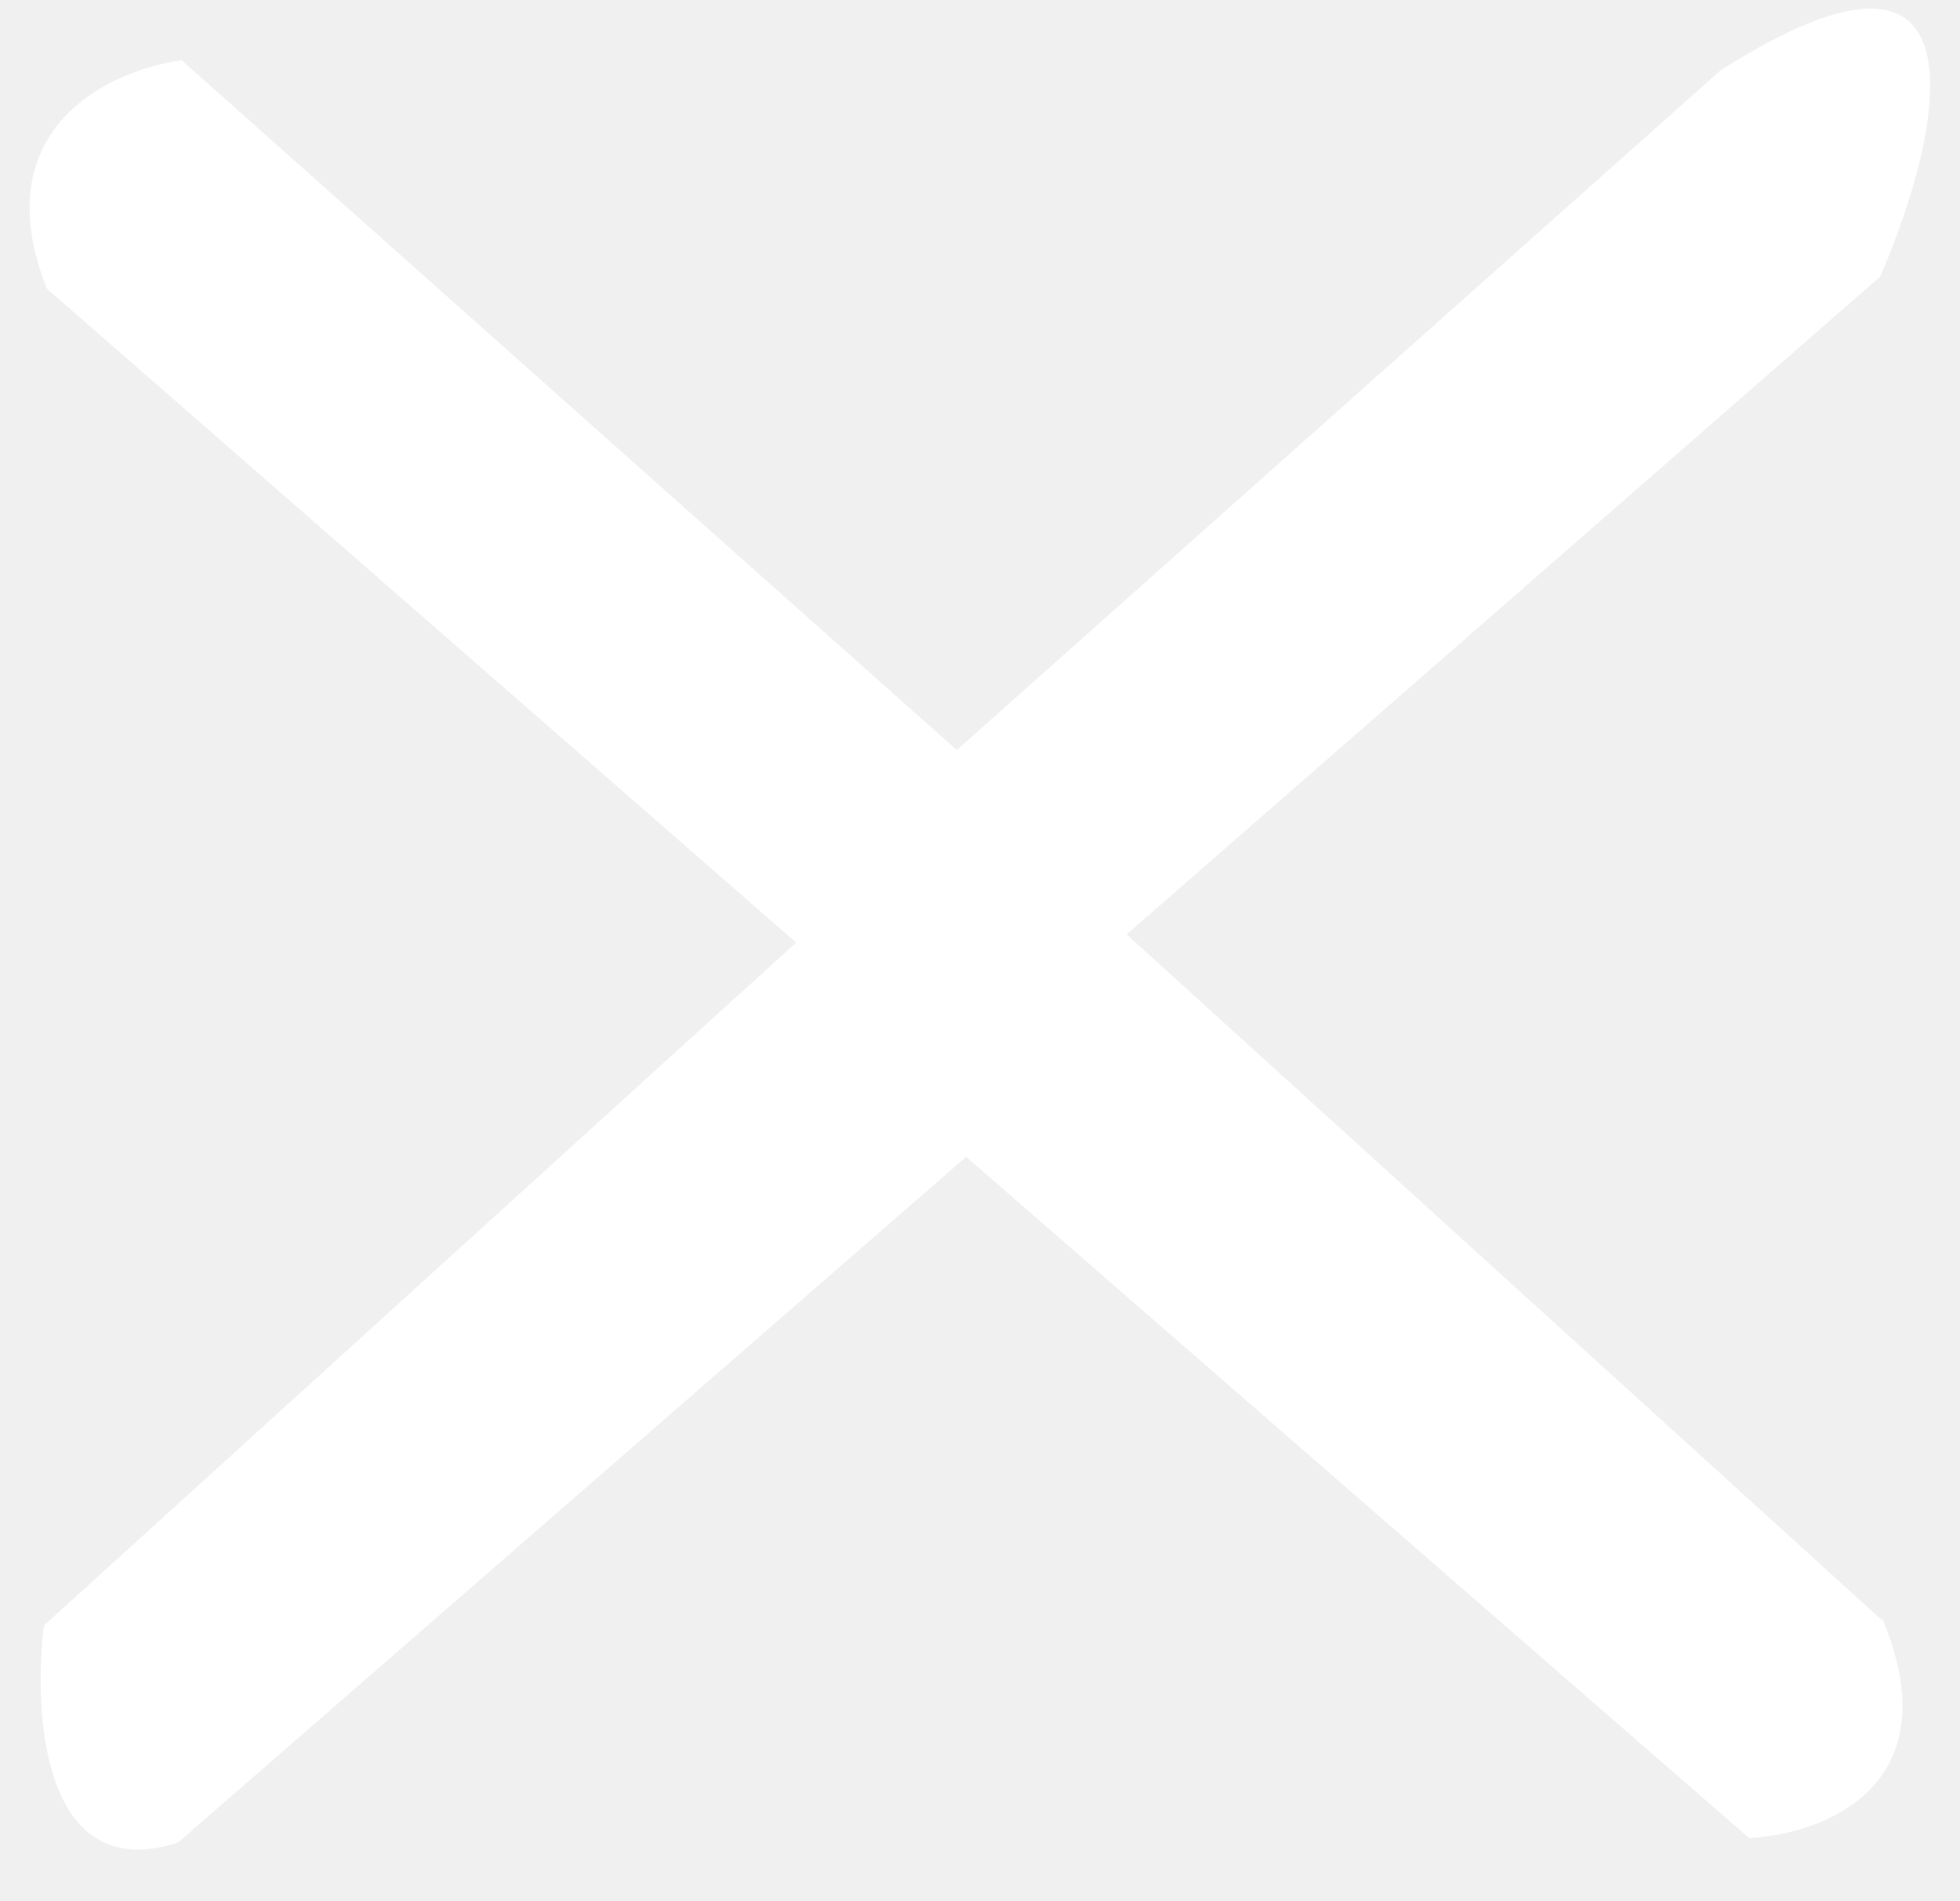
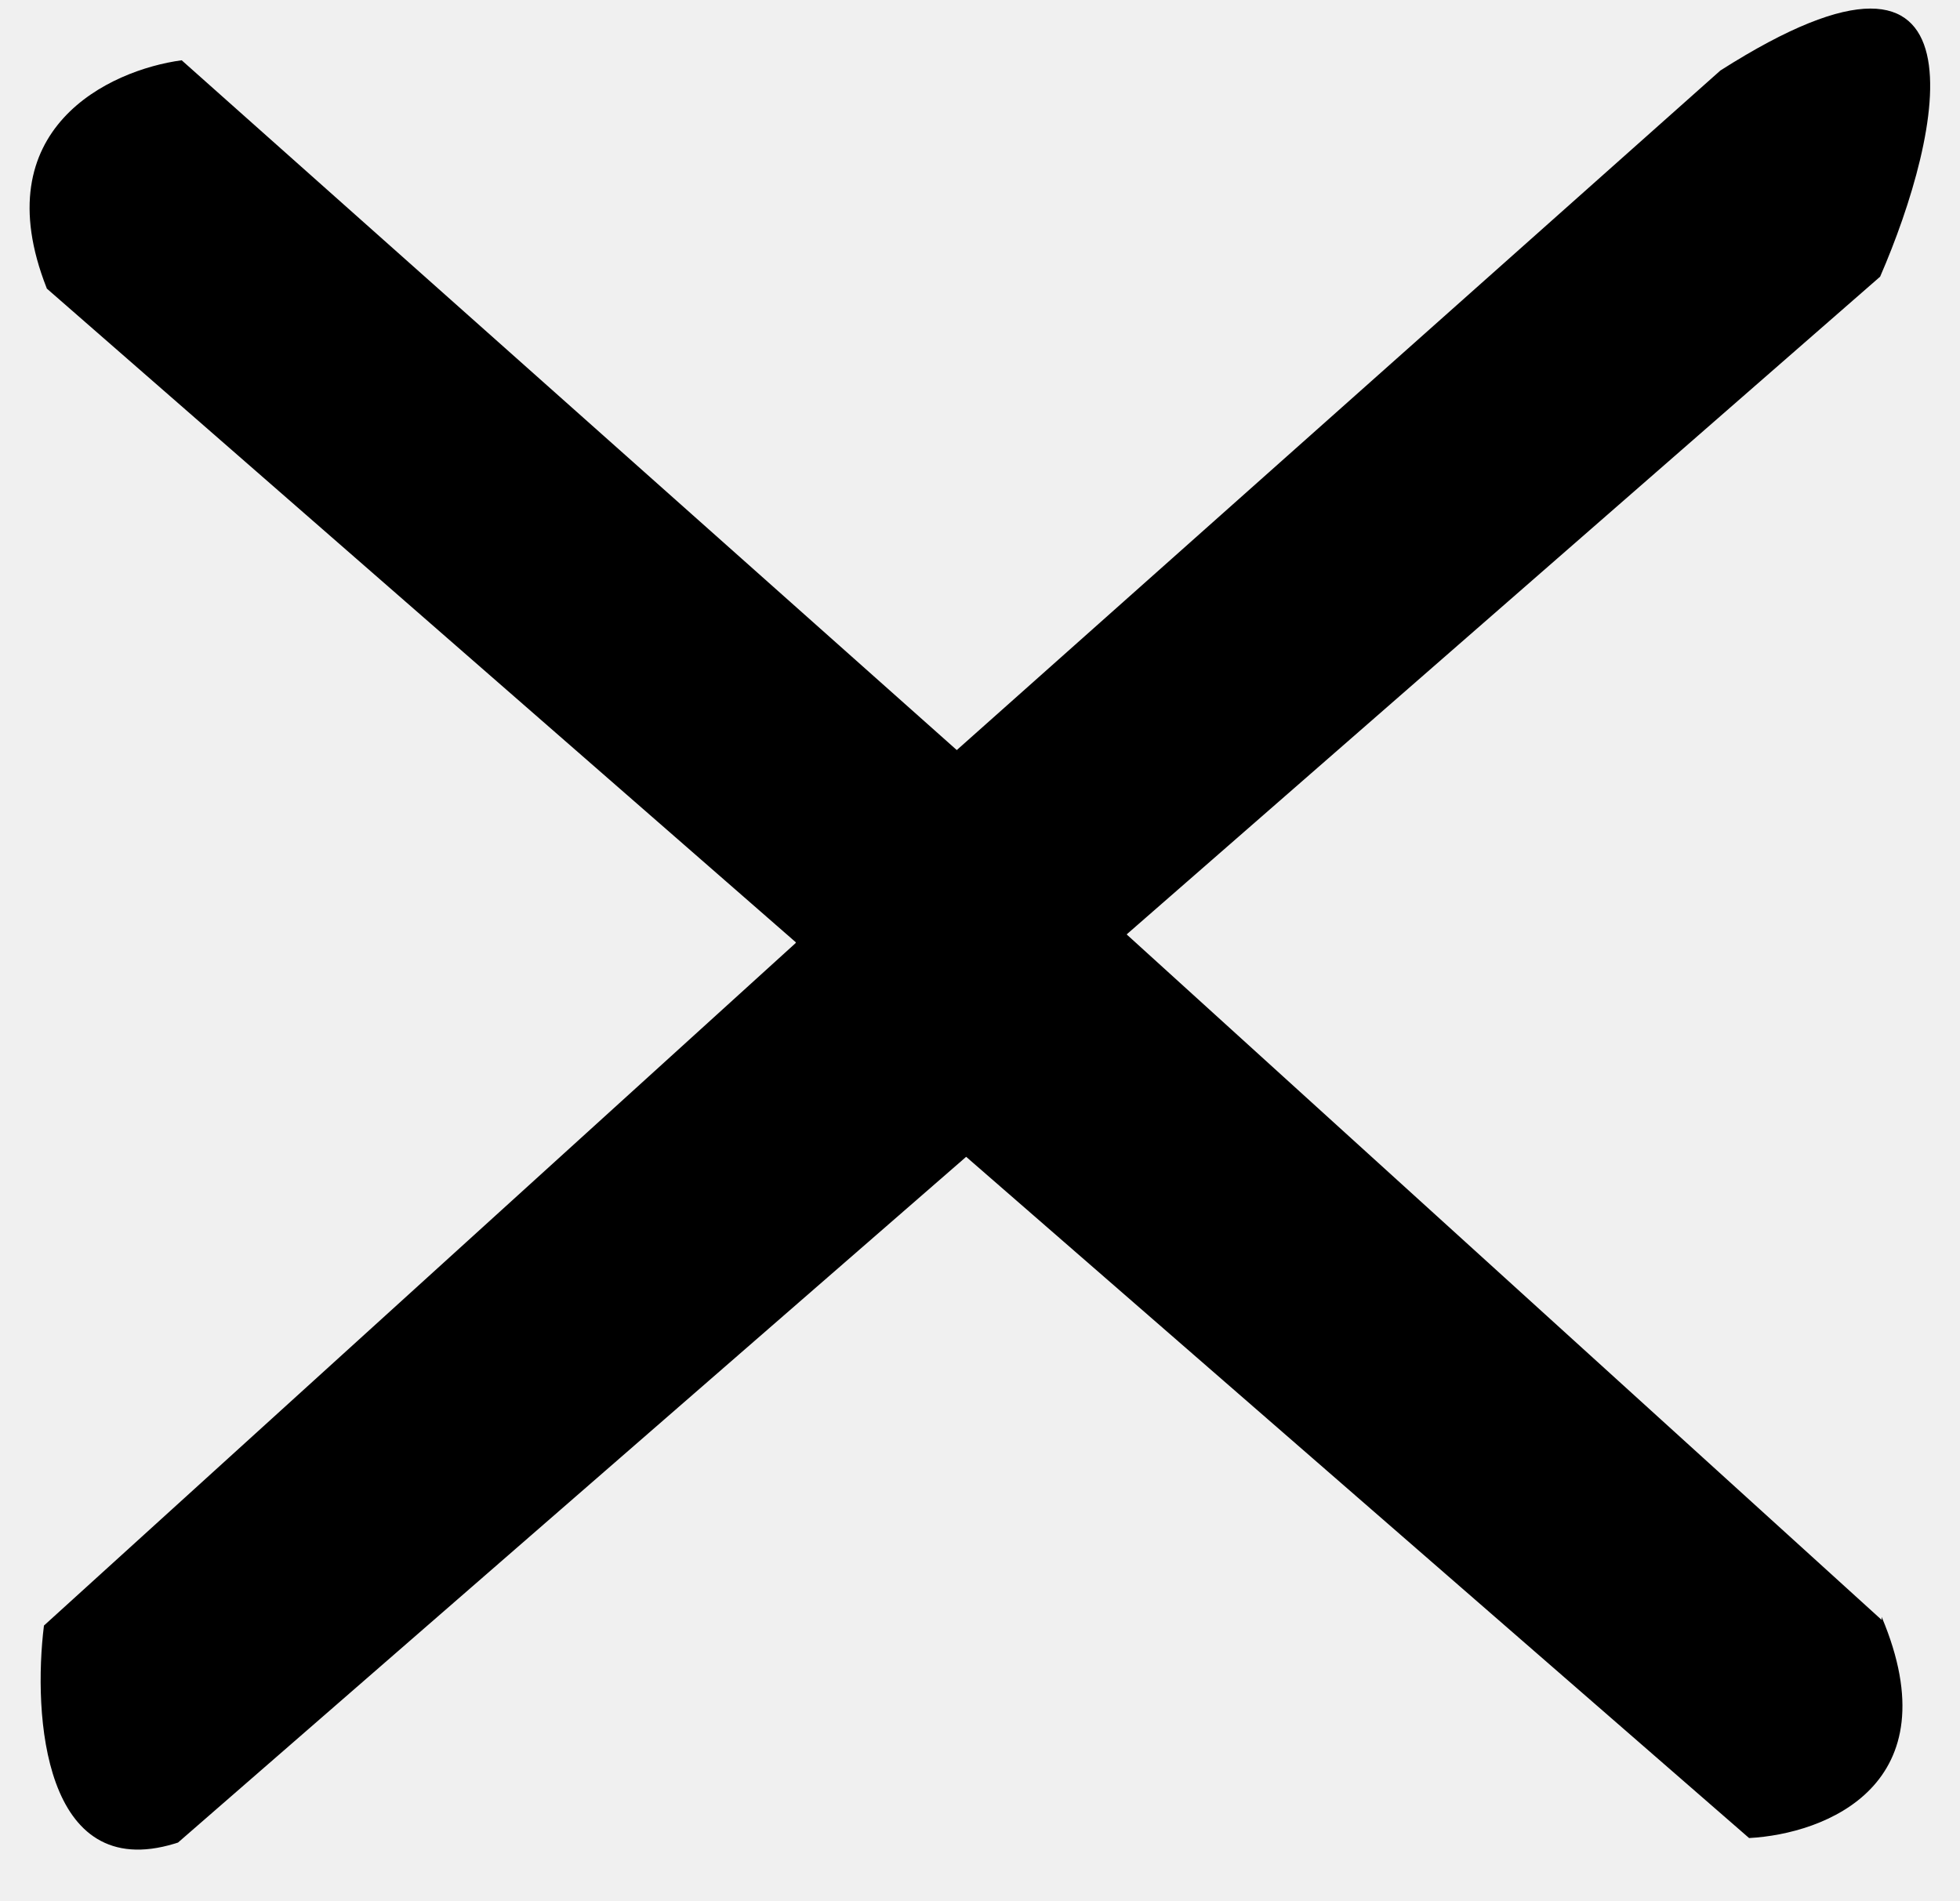
- <svg xmlns="http://www.w3.org/2000/svg" width="33" height="32" viewBox="0 0 33 32" fill="none">
-   <path d="M28.966 1.187C33.608 -1.77 32.699 2.257 31.655 4.659L18.969 15.734L31.681 27.277V27.226C32.875 30.054 30.735 30.881 29.449 30.95L16.267 19.479L2.997 31.026C2.978 31.032 2.959 31.038 2.94 31.044C0.732 31.714 0.553 28.878 0.74 27.372L13.397 15.879C13.397 15.874 13.397 15.87 13.398 15.866L0.788 4.859C0.787 4.856 0.786 4.852 0.785 4.849C-0.272 2.165 1.843 1.179 3.059 1.015L16.109 12.63L28.966 1.187Z" fill="white" />
+ <svg xmlns="http://www.w3.org/2000/svg" width="33" height="32" viewBox="0 0 33 32">
+   <path d="M28.966 1.187C33.608 -1.77 32.699 2.257 31.655 4.659L18.969 15.734L31.681 27.277V27.226C32.875 30.054 30.735 30.881 29.449 30.95L16.267 19.479L2.997 31.026C2.978 31.032 2.959 31.038 2.94 31.044C0.732 31.714 0.553 28.878 0.74 27.372L13.397 15.879C13.397 15.874 13.397 15.87 13.398 15.866L0.788 4.859C0.787 4.856 0.786 4.852 0.785 4.849C-0.272 2.165 1.843 1.179 3.059 1.015L16.109 12.63L28.966 1.187Z" />
</svg>
